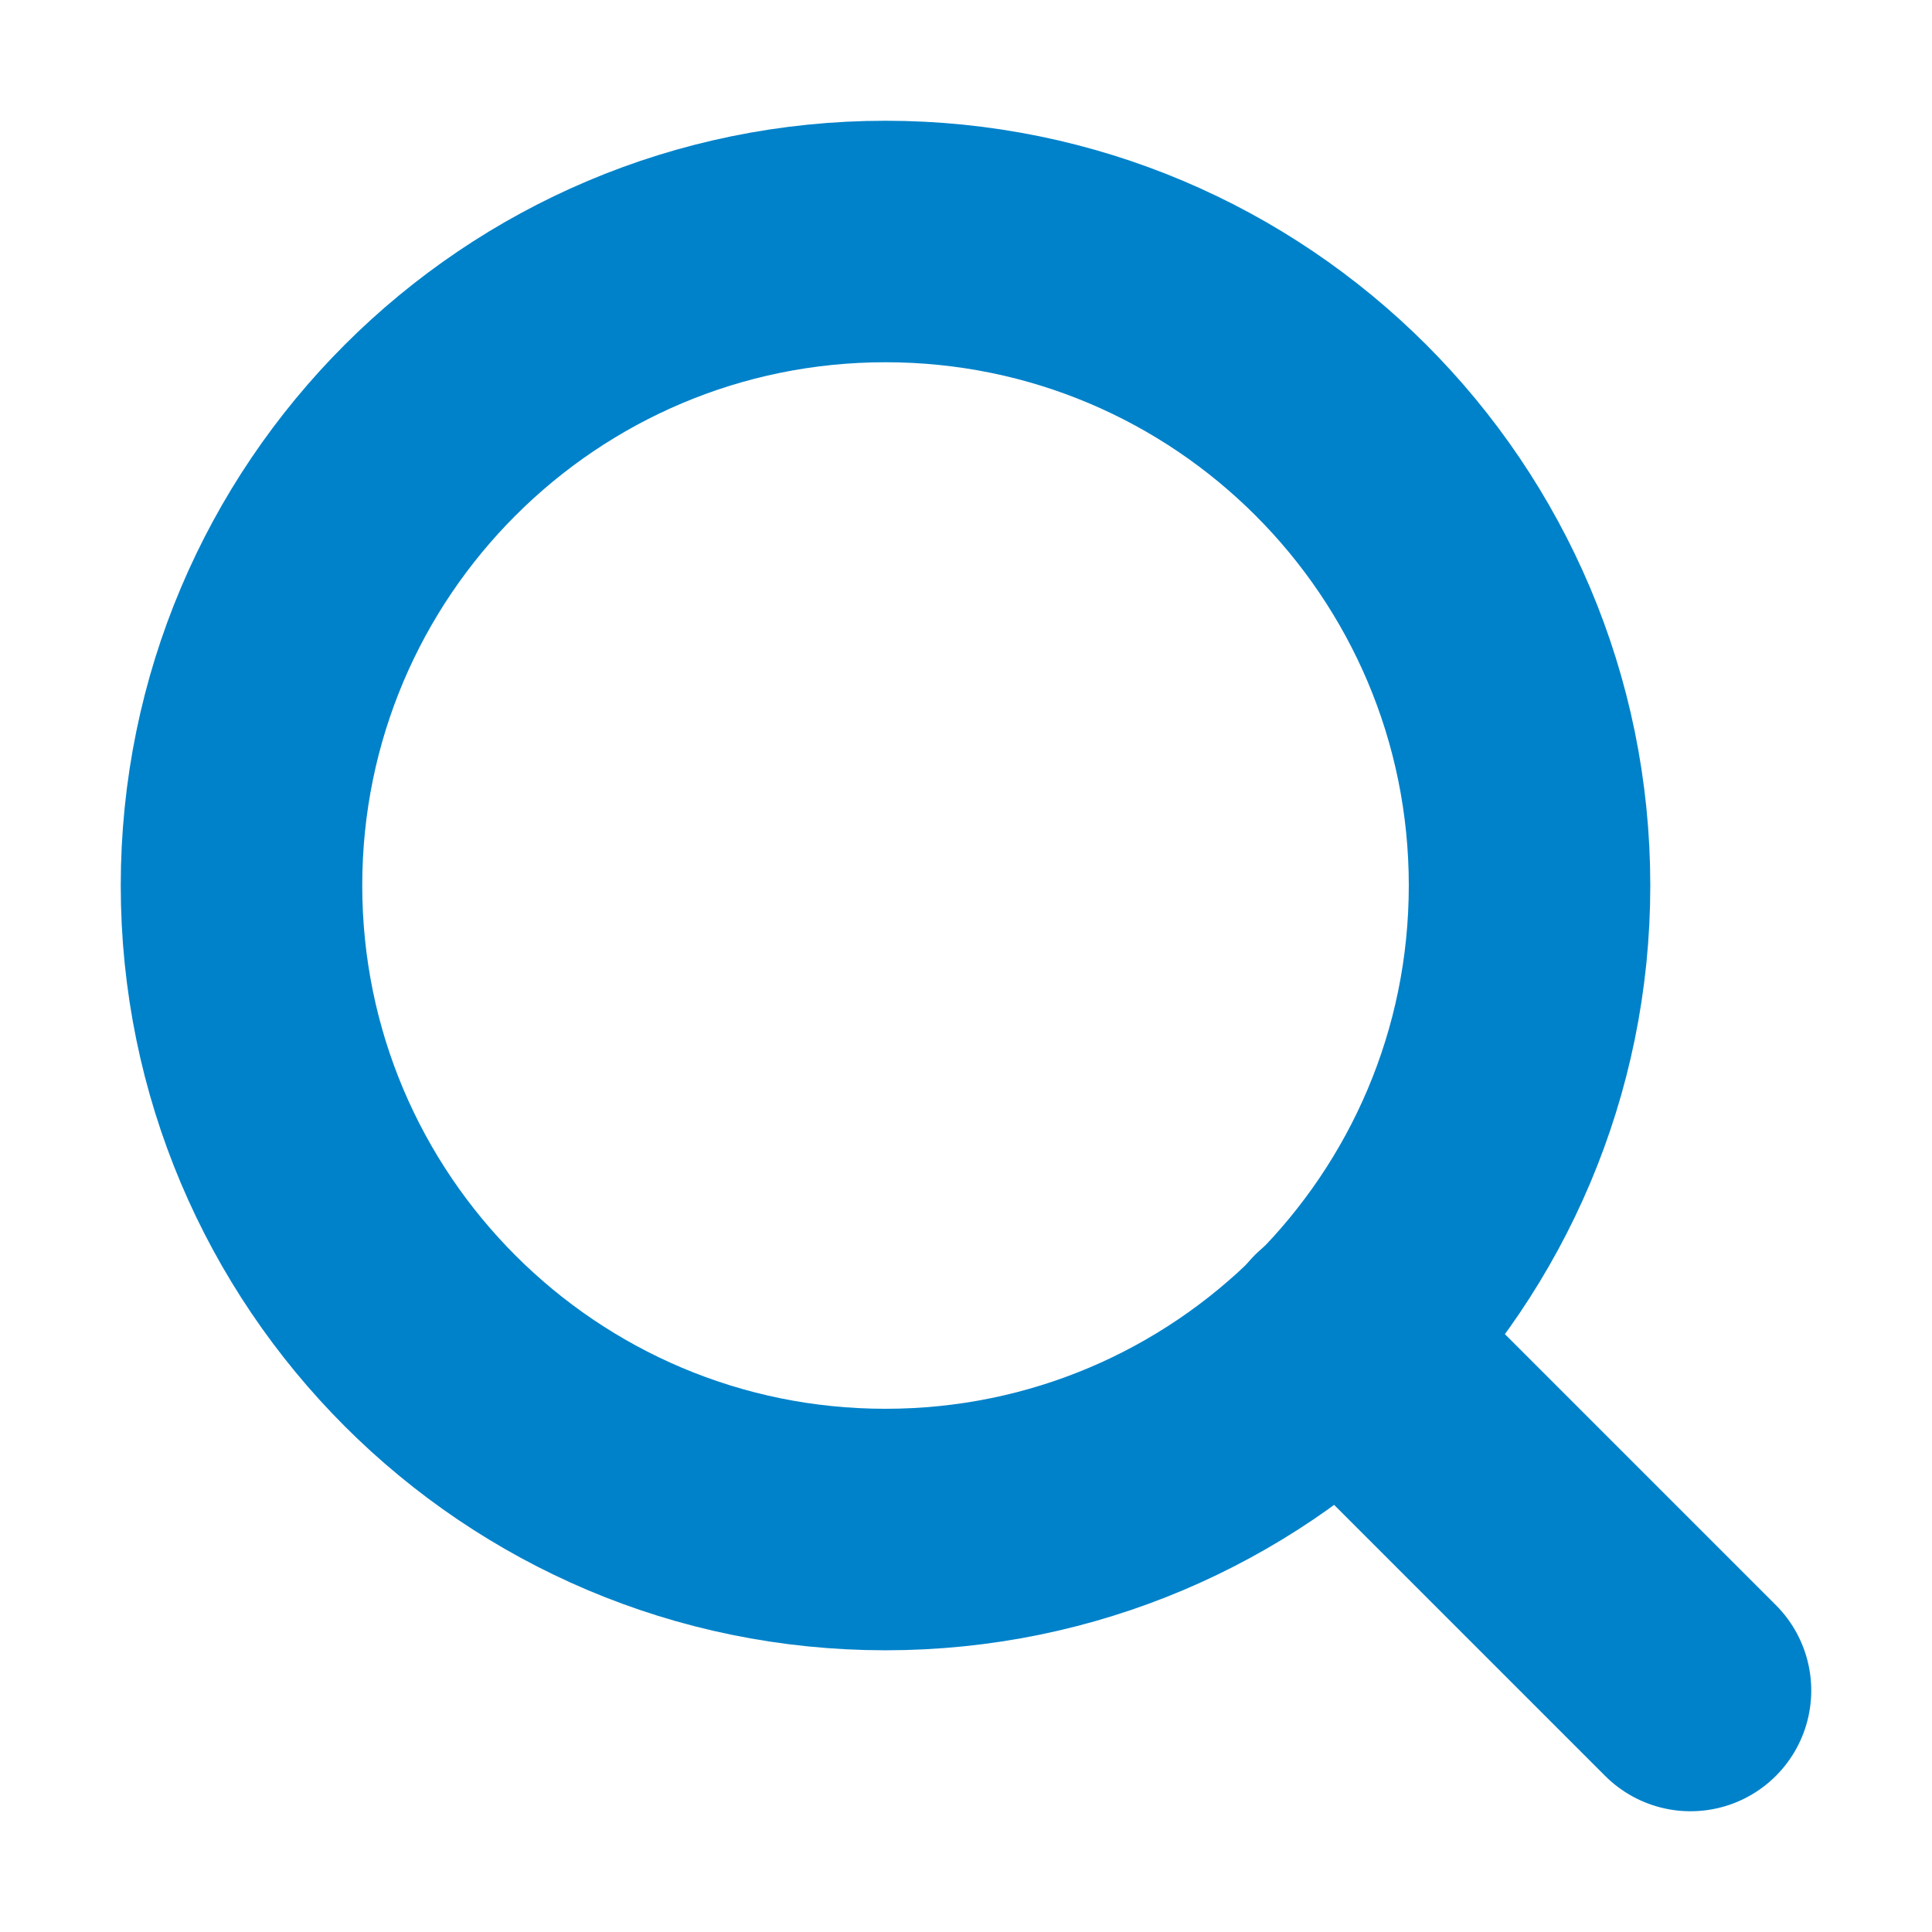
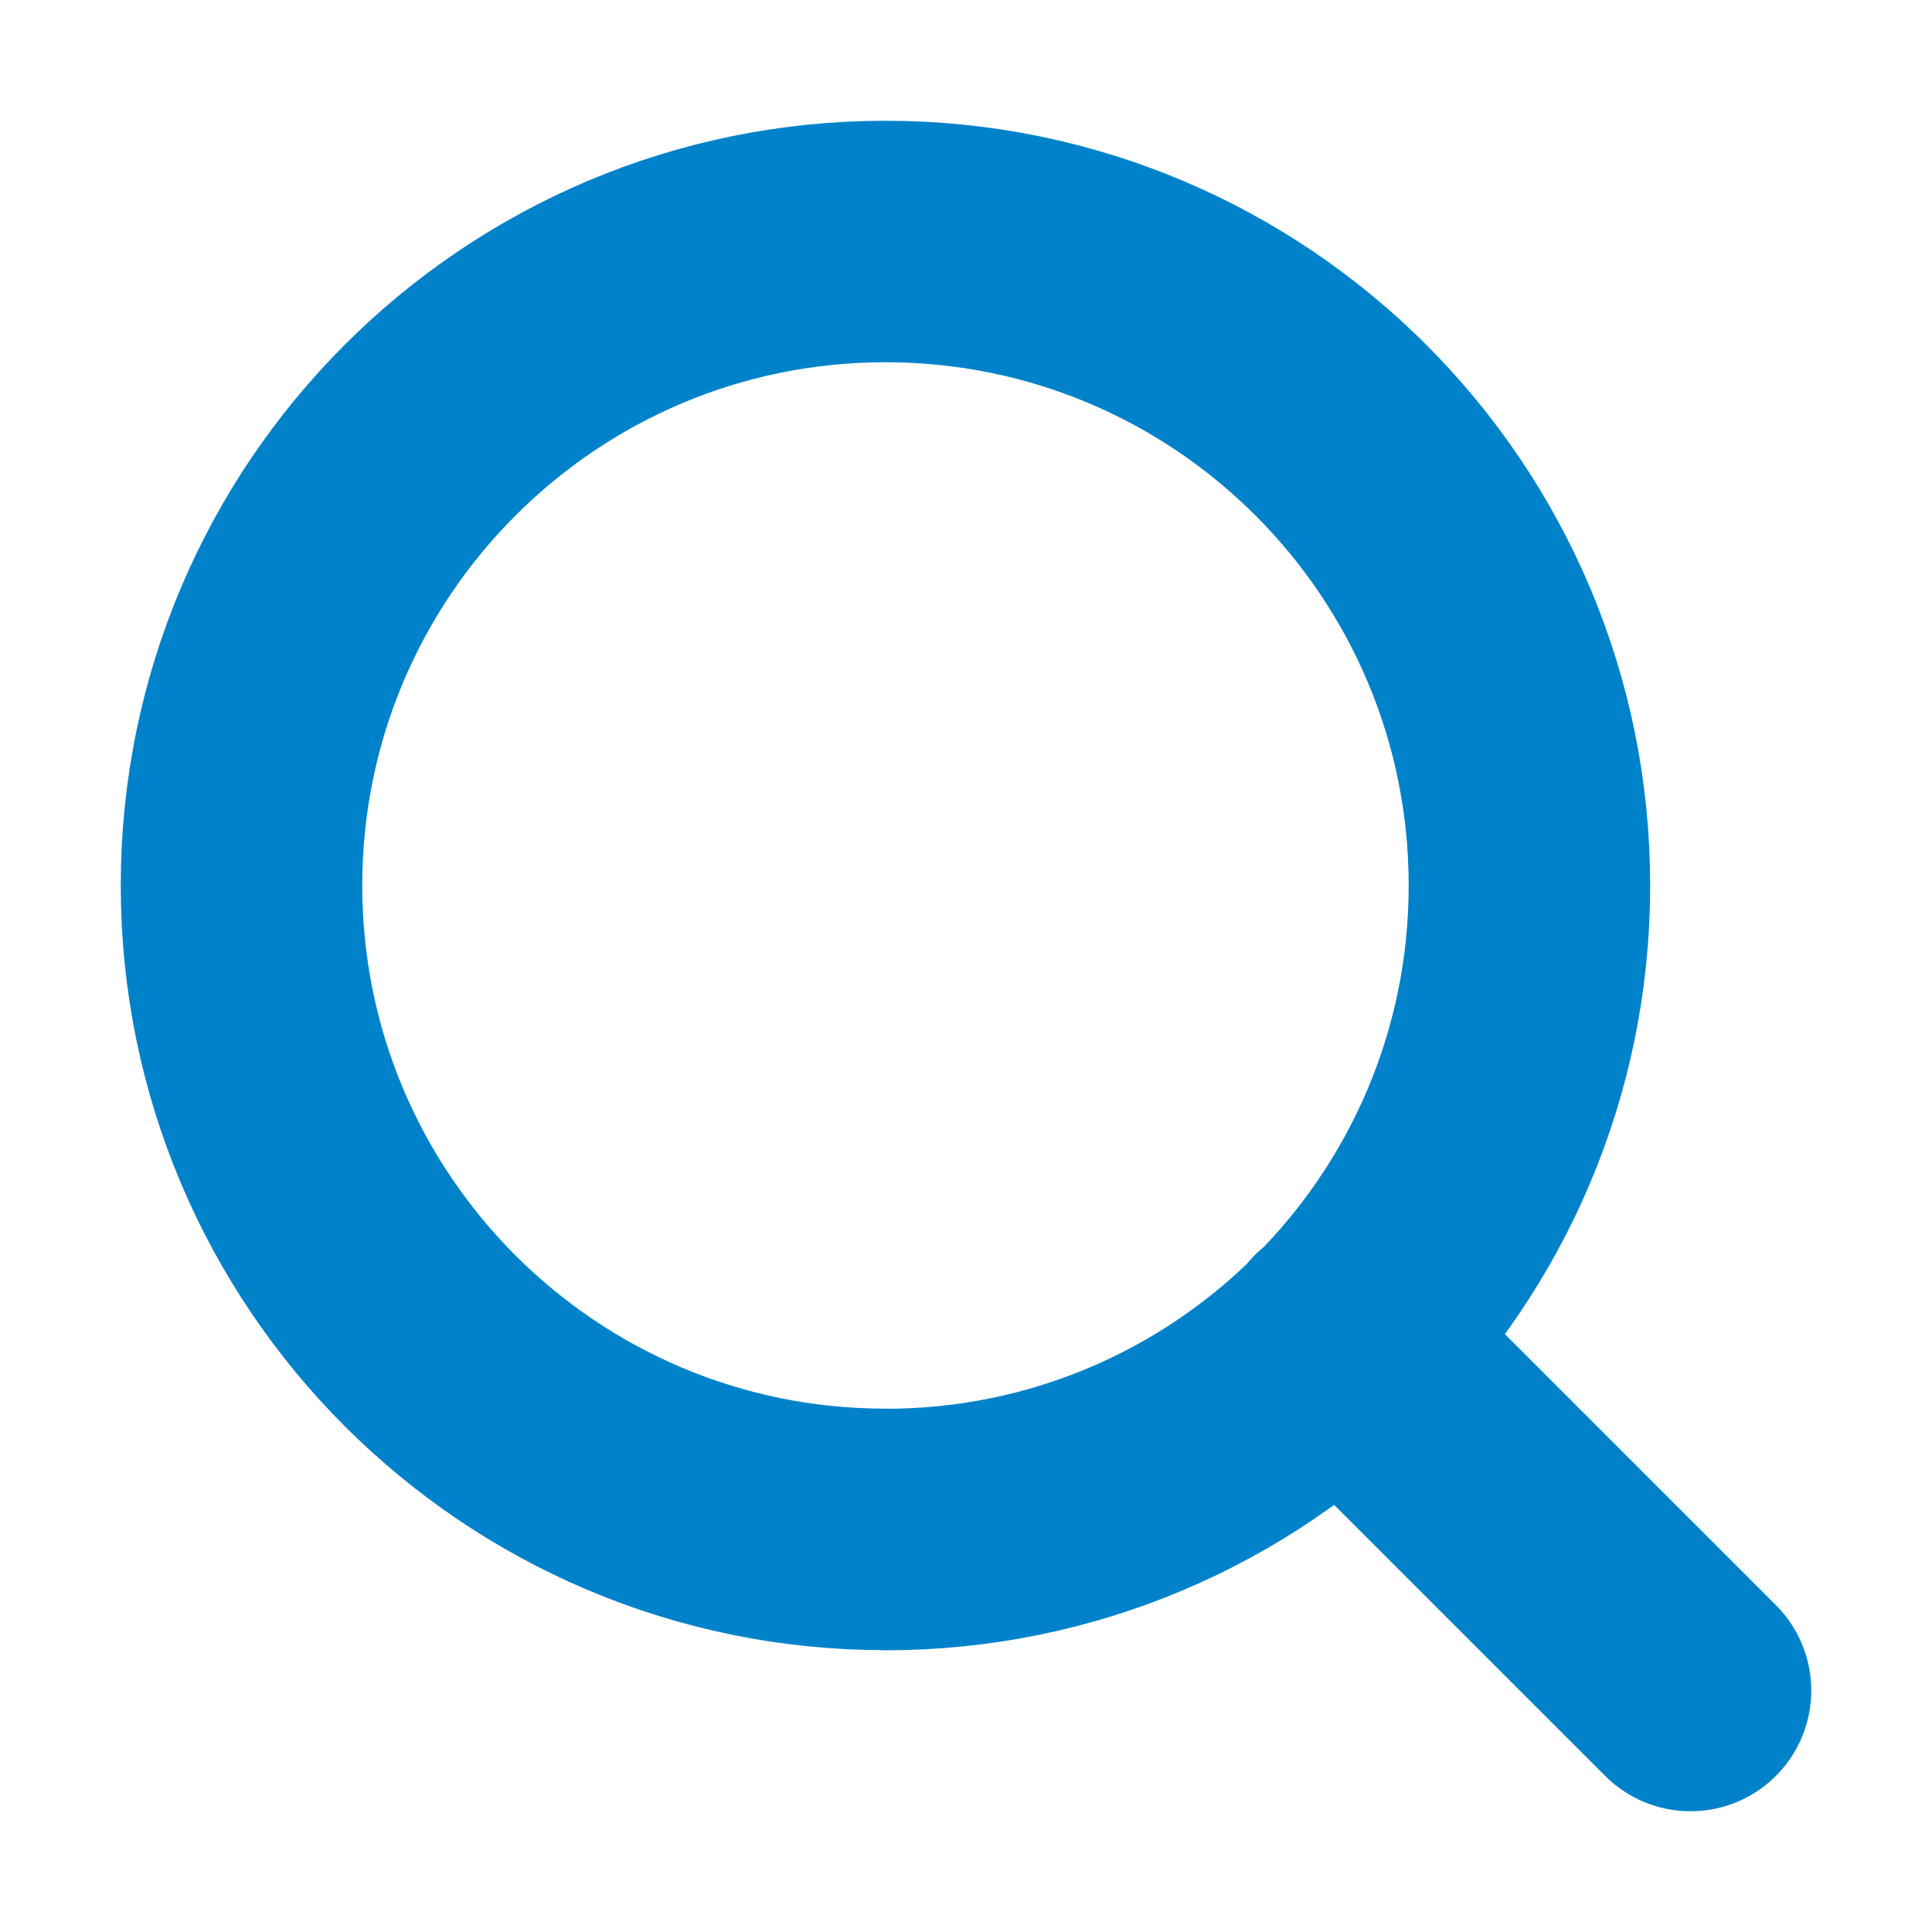
- <svg xmlns="http://www.w3.org/2000/svg" width="16" height="16" viewBox="0 0 16 16" fill="none">
-   <path d="M7.333 12.667C10.279 12.667 12.667 10.279 12.667 7.333C12.667 4.388 10.279 2 7.333 2C4.388 2 2 4.388 2 7.333C2 10.279 4.388 12.667 7.333 12.667Z" stroke="#0082CA" stroke-width="2" stroke-linecap="round" stroke-linejoin="round" />
-   <path d="M14 14L11.1 11.1" stroke="#0082CA" stroke-width="2" stroke-linecap="round" stroke-linejoin="round" />
+ <svg xmlns="http://www.w3.org/2000/svg" fill="none" viewBox="0 0 16 16">
+   <path d="M7.333 12.667c2.946 0 5.333-2.388 5.333-5.333C12.667 4.388 10.279 2 7.333 2 4.388 2 2 4.388 2 7.333c0 2.946 2.388 5.333 5.333 5.333ZM14 14l-2.9-2.9" stroke="#0082CA" stroke-width="2" stroke-linecap="round" stroke-linejoin="round" />
</svg>
